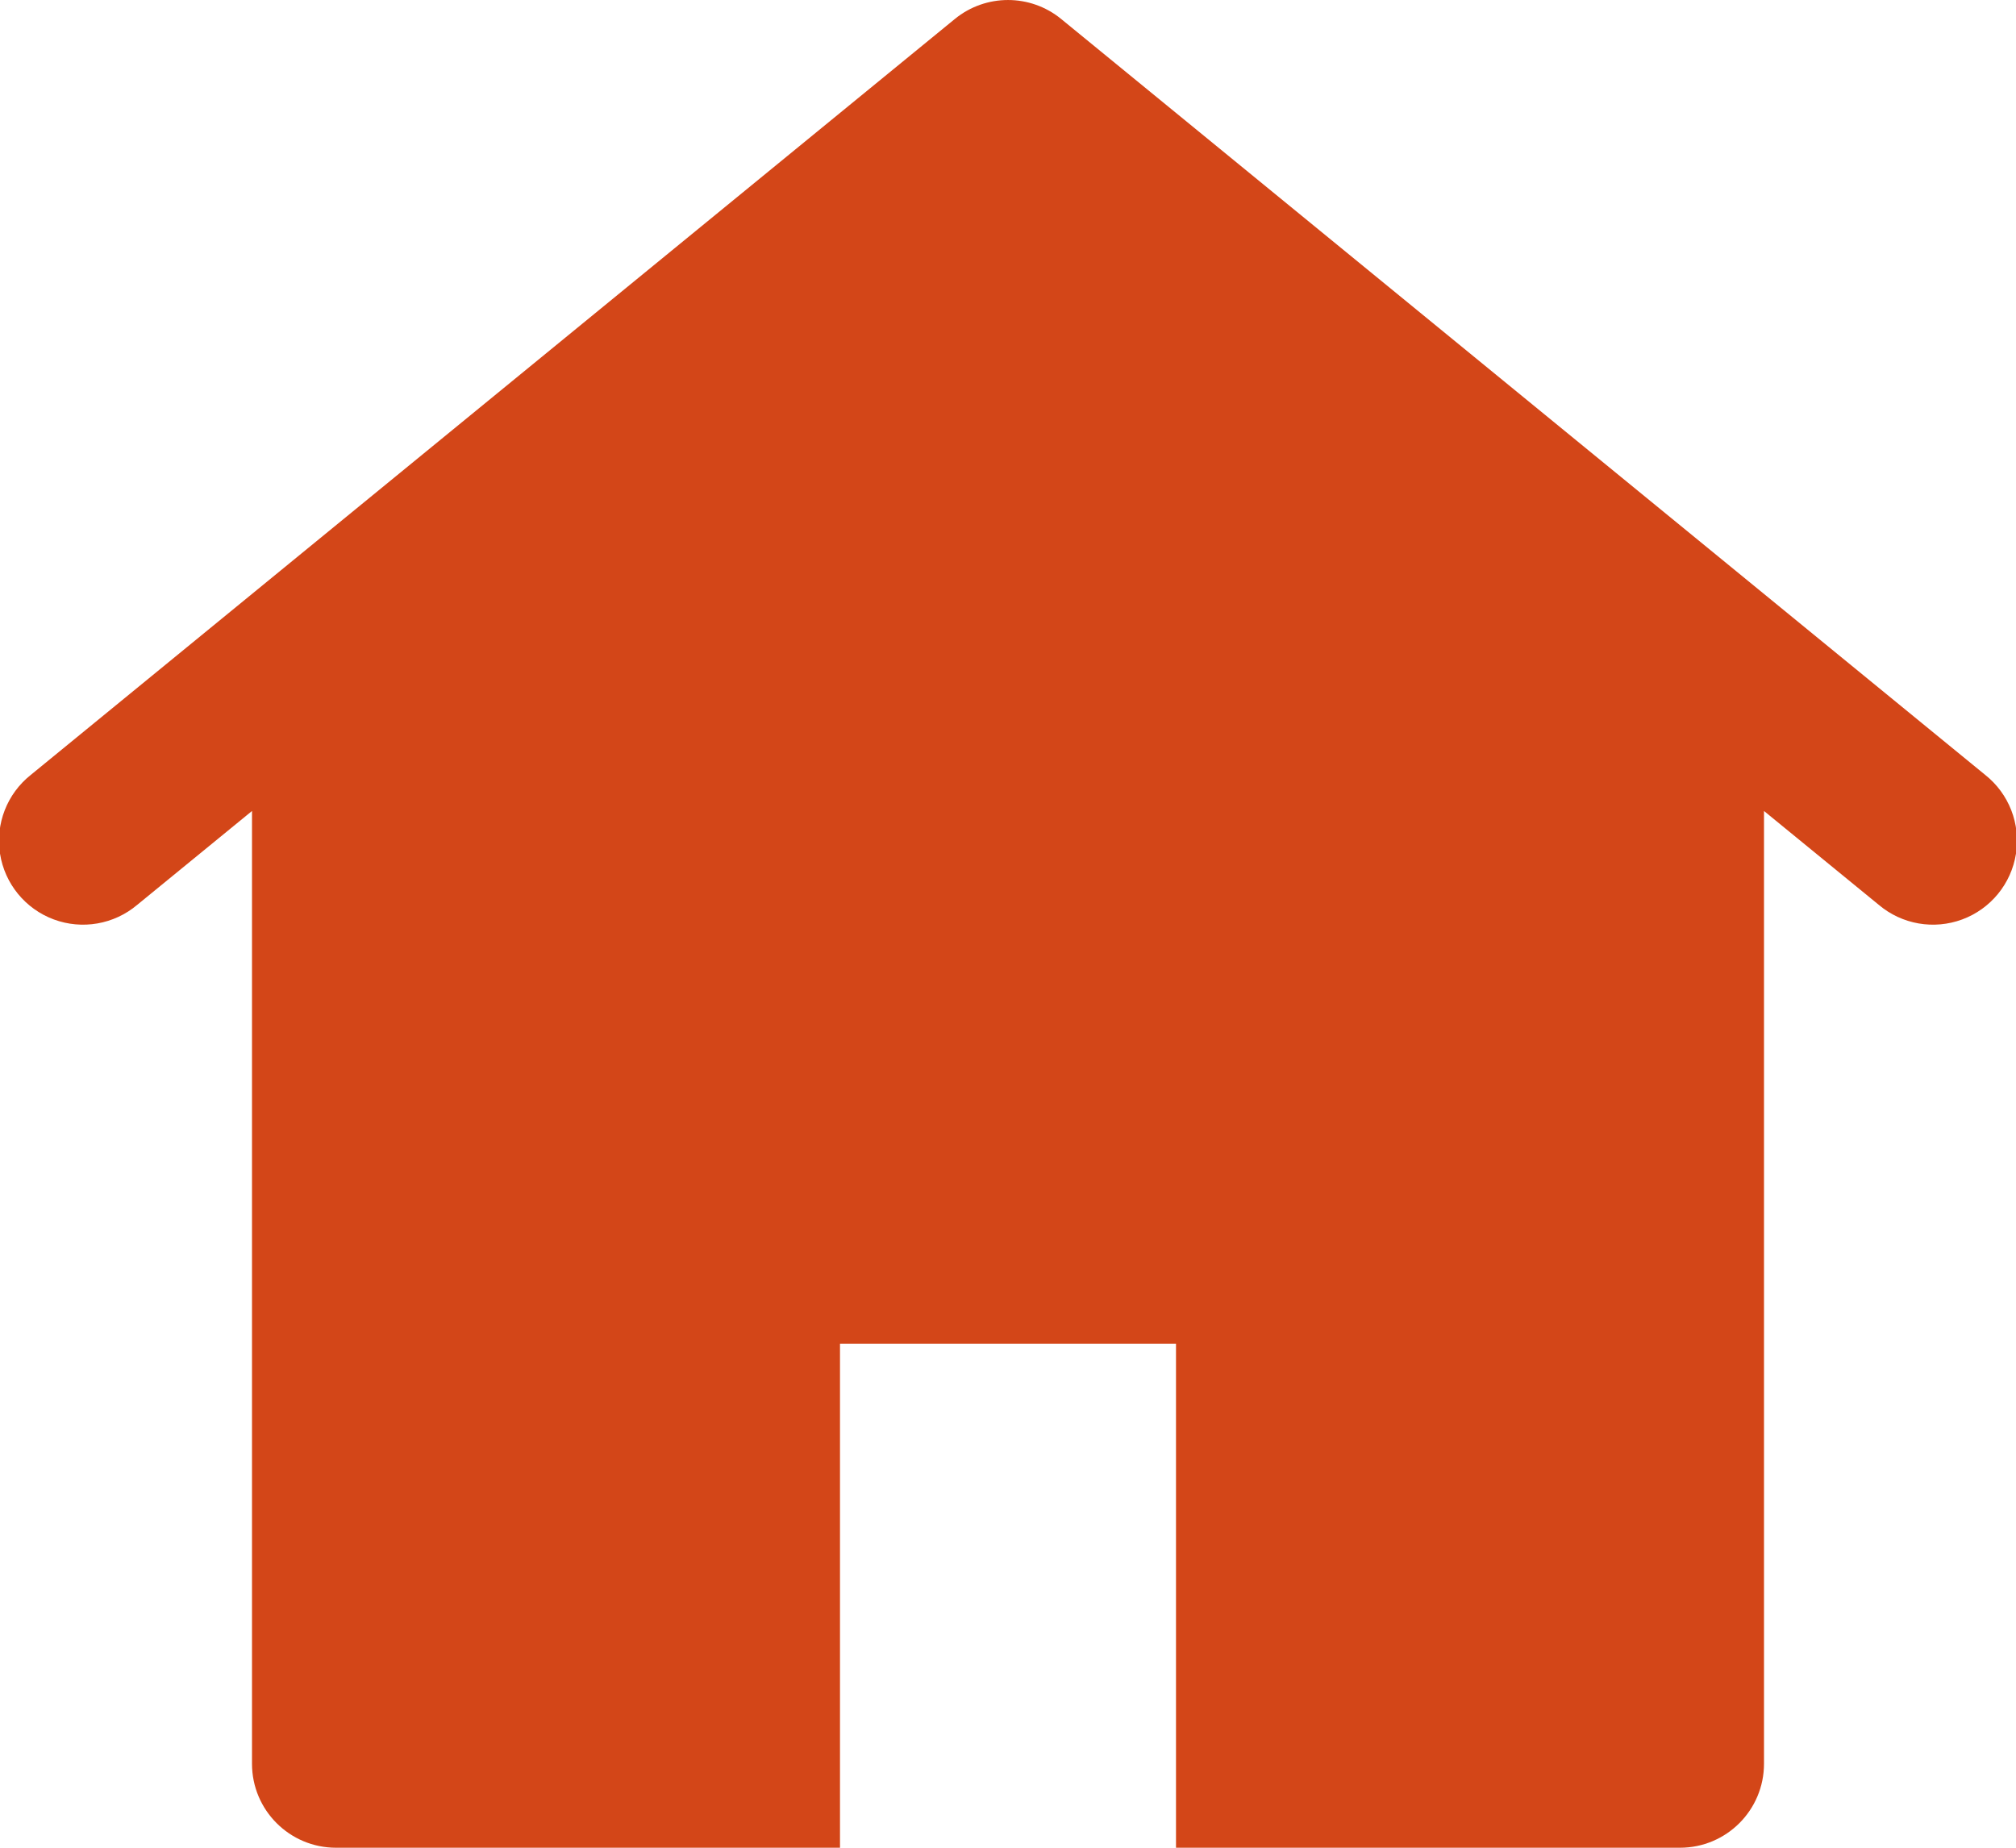
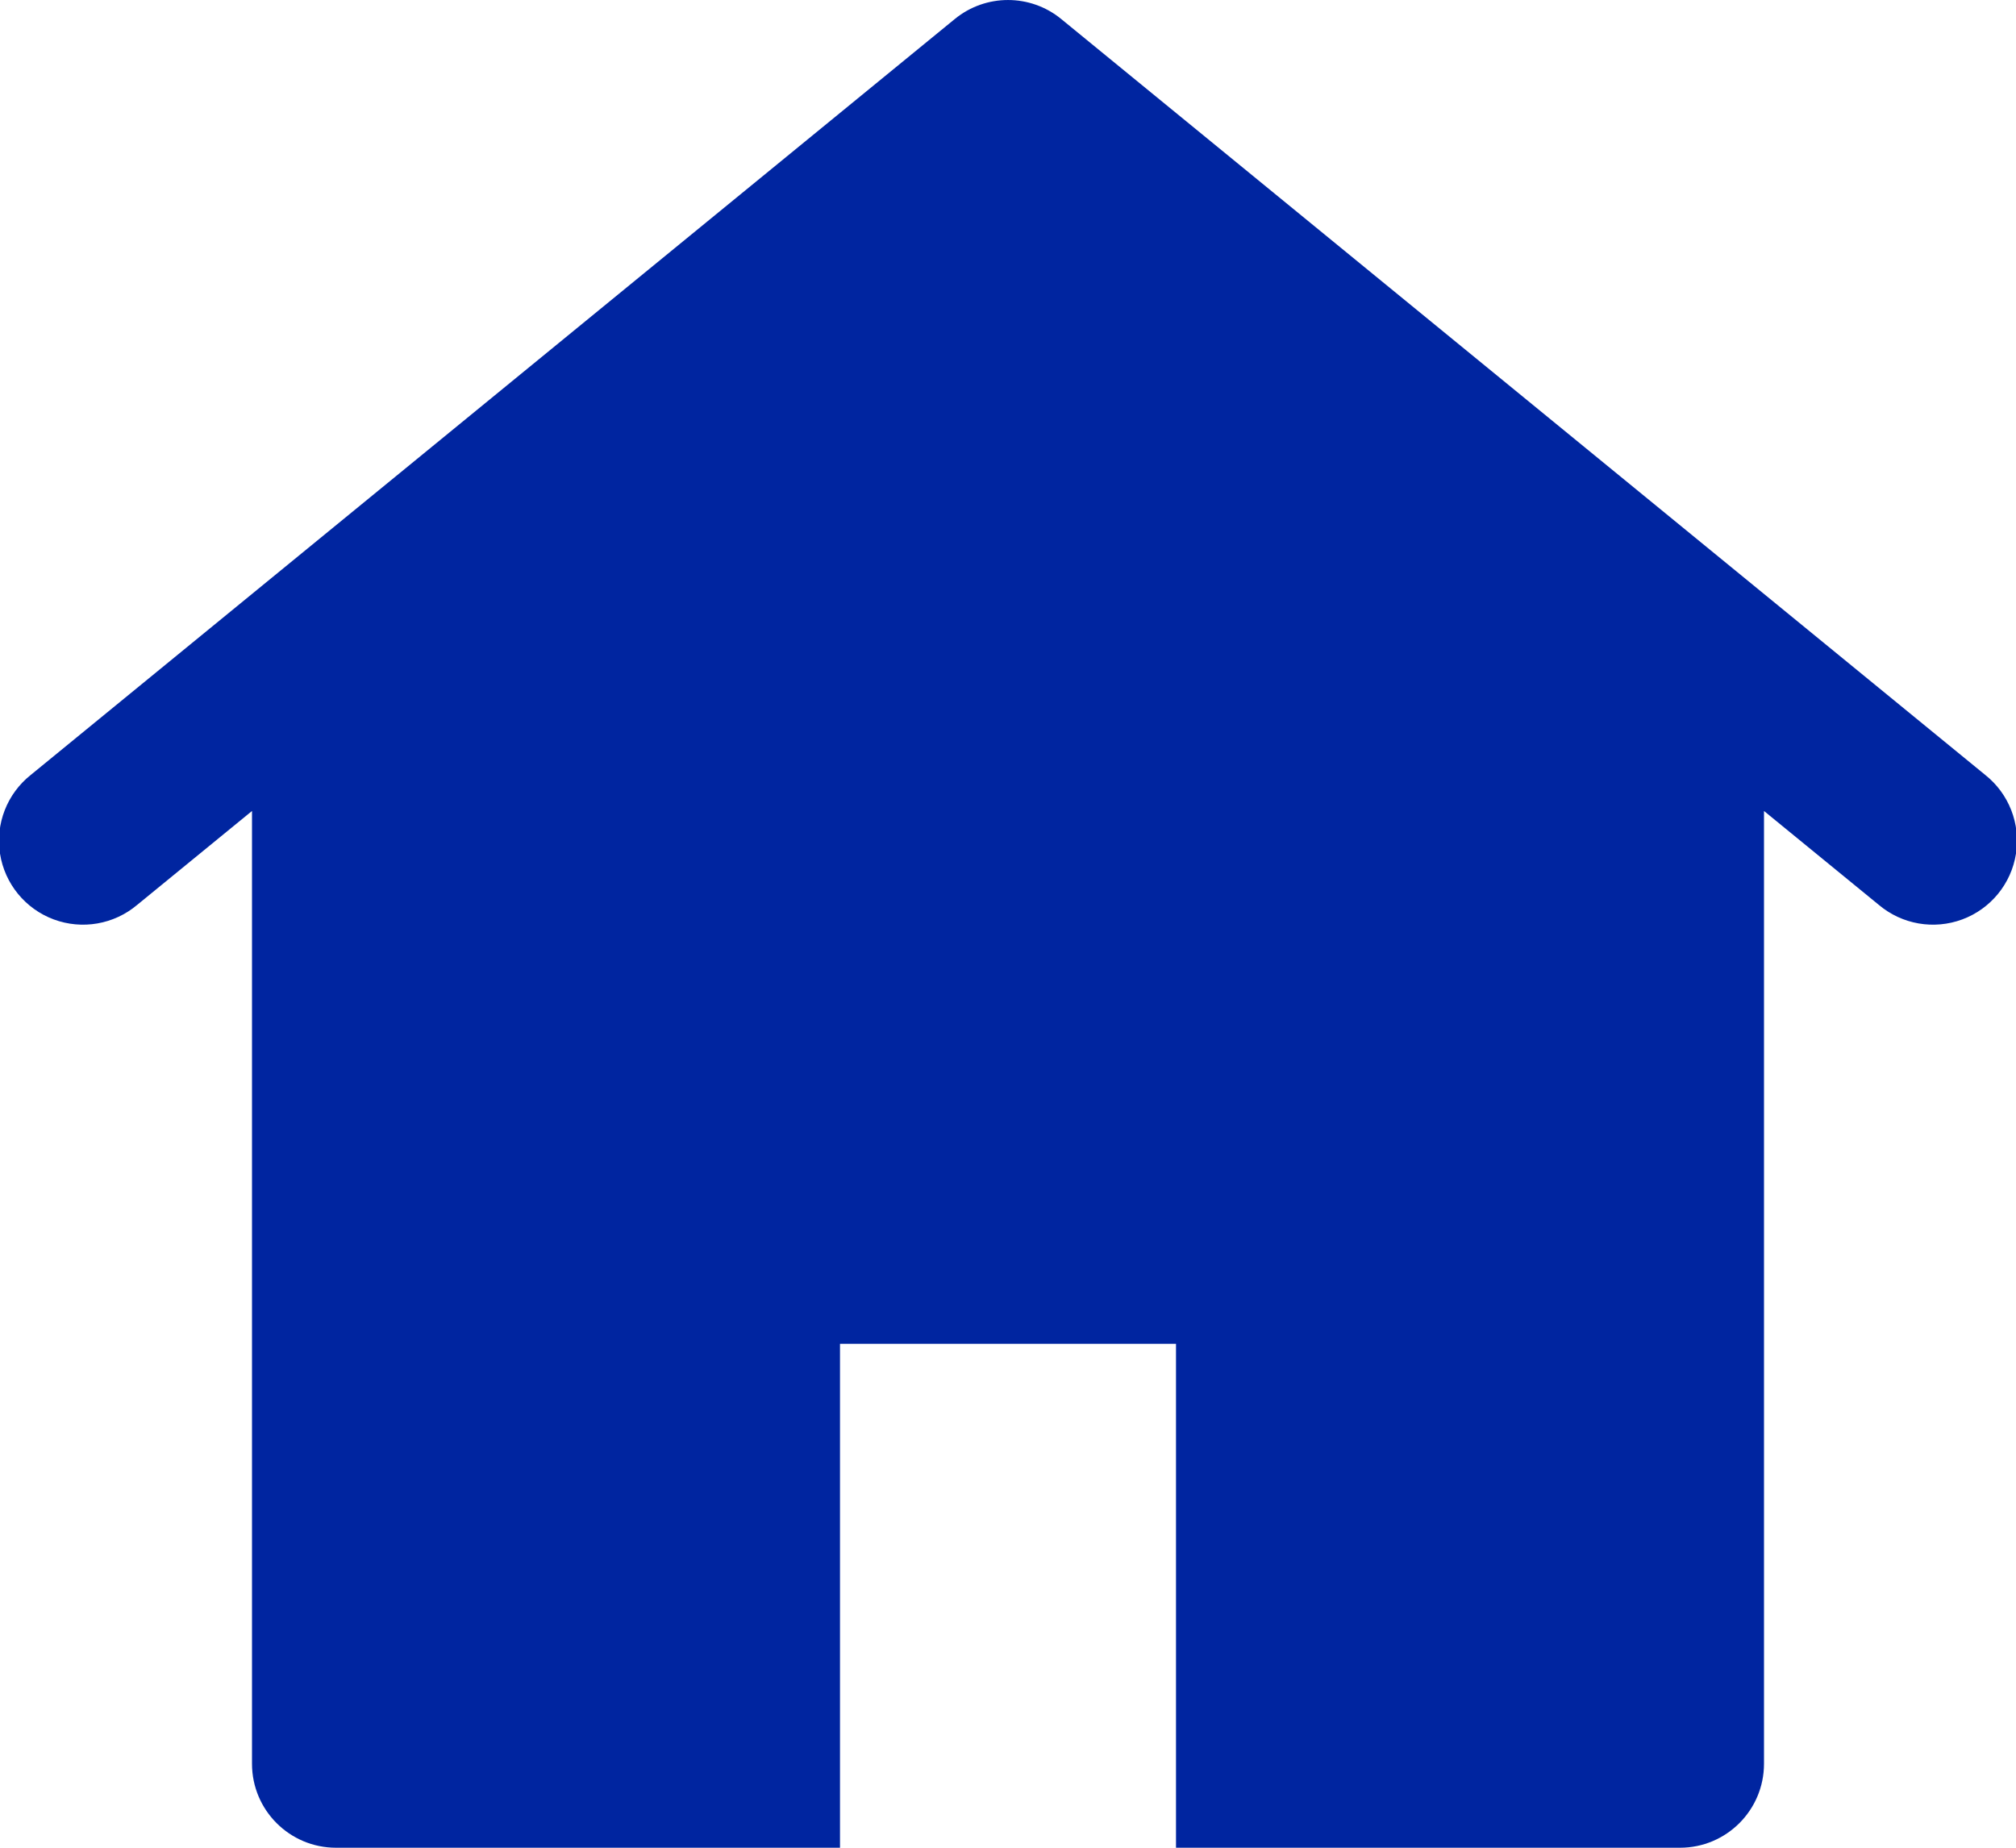
<svg xmlns="http://www.w3.org/2000/svg" width="24" height="22" viewBox="0 0 24 22">
-   <path id="Path_41" data-name="Path 41" d="M23.633,10.226l-11-9a1,1,0,0,0-1.266,0l-11,9a1,1,0,1,0,1.266,1.548L3,10.656V22a1,1,0,0,0,1,1h6V17h4v6h6a1,1,0,0,0,1-1V10.656l1.367,1.118a1,1,0,1,0,1.266-1.548Z" transform="translate(0 -1)" fill="#d34618" />
+   <g id="home" transform="translate(0 -1)">
+     <path id="Path_41" data-name="Path 41" d="M23.633,10.226l-11-9a1,1,0,0,0-1.266,0l-11,9a1,1,0,1,0,1.266,1.548L3,10.656V22a1,1,0,0,0,1,1h6V17h4v6h6a1,1,0,0,0,1-1V10.656l1.367,1.118a1,1,0,1,0,1.266-1.548Z" fill="#0025a0" />
+   </g>
</svg>
